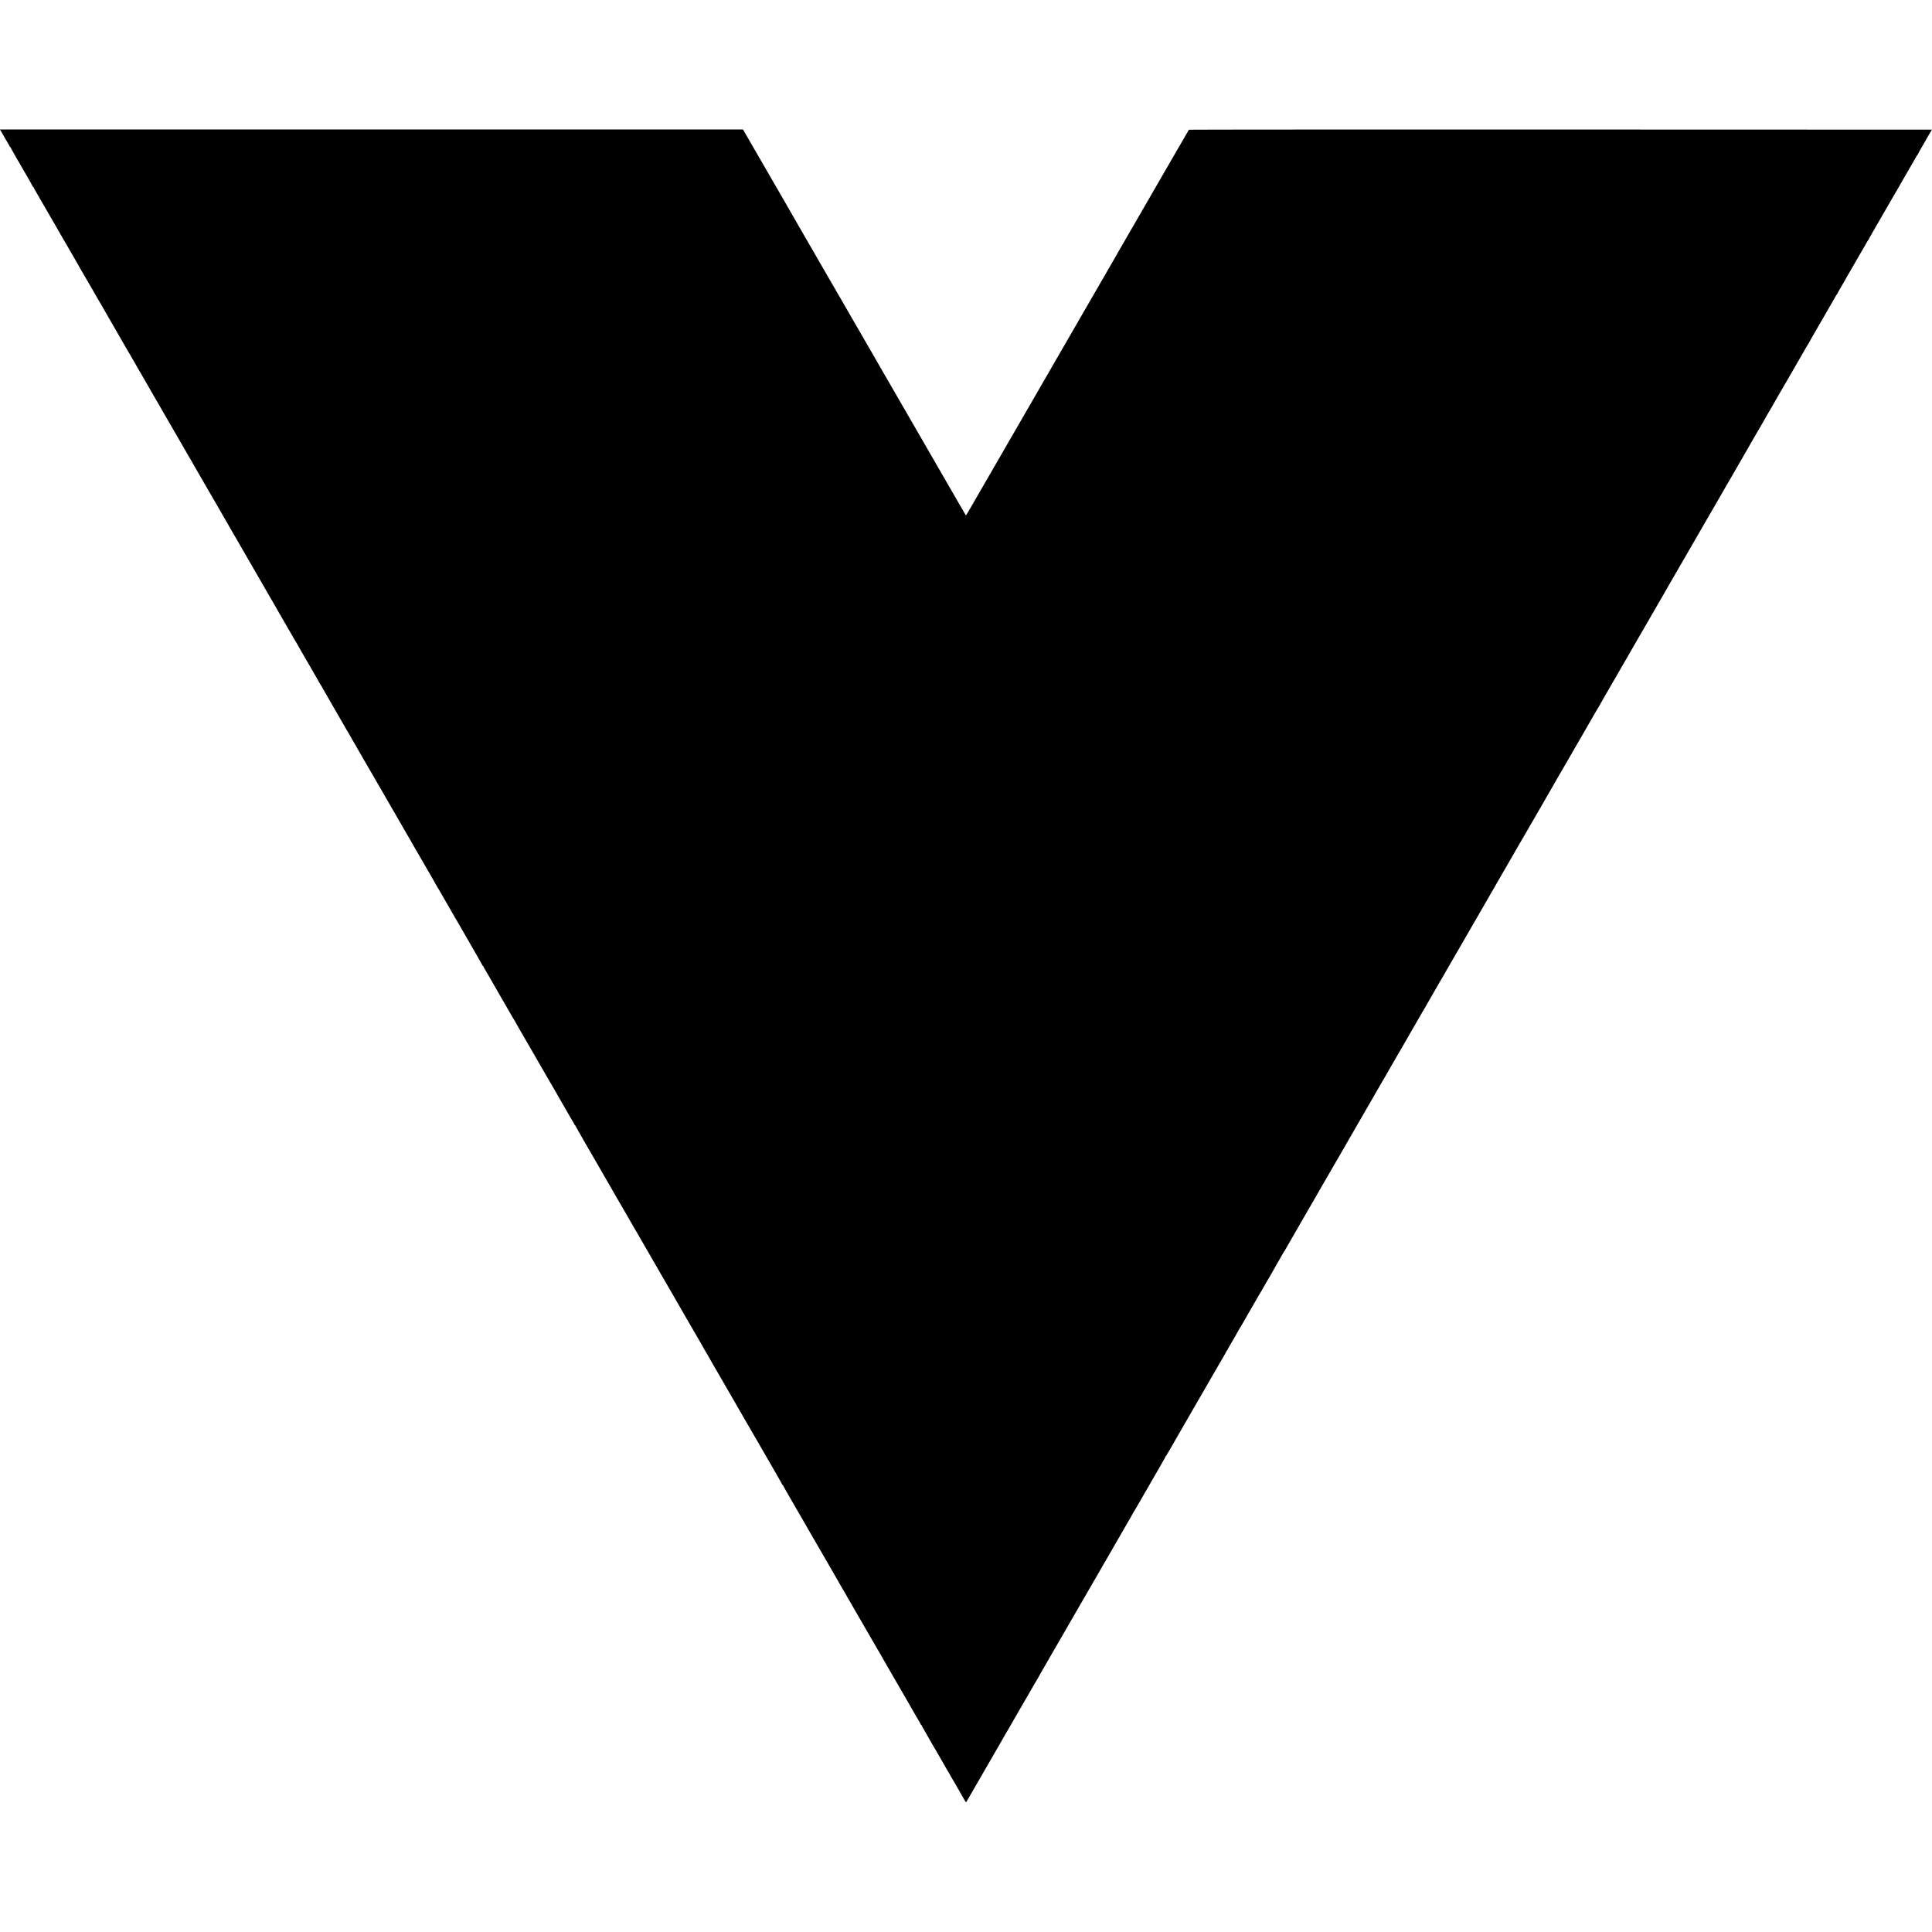
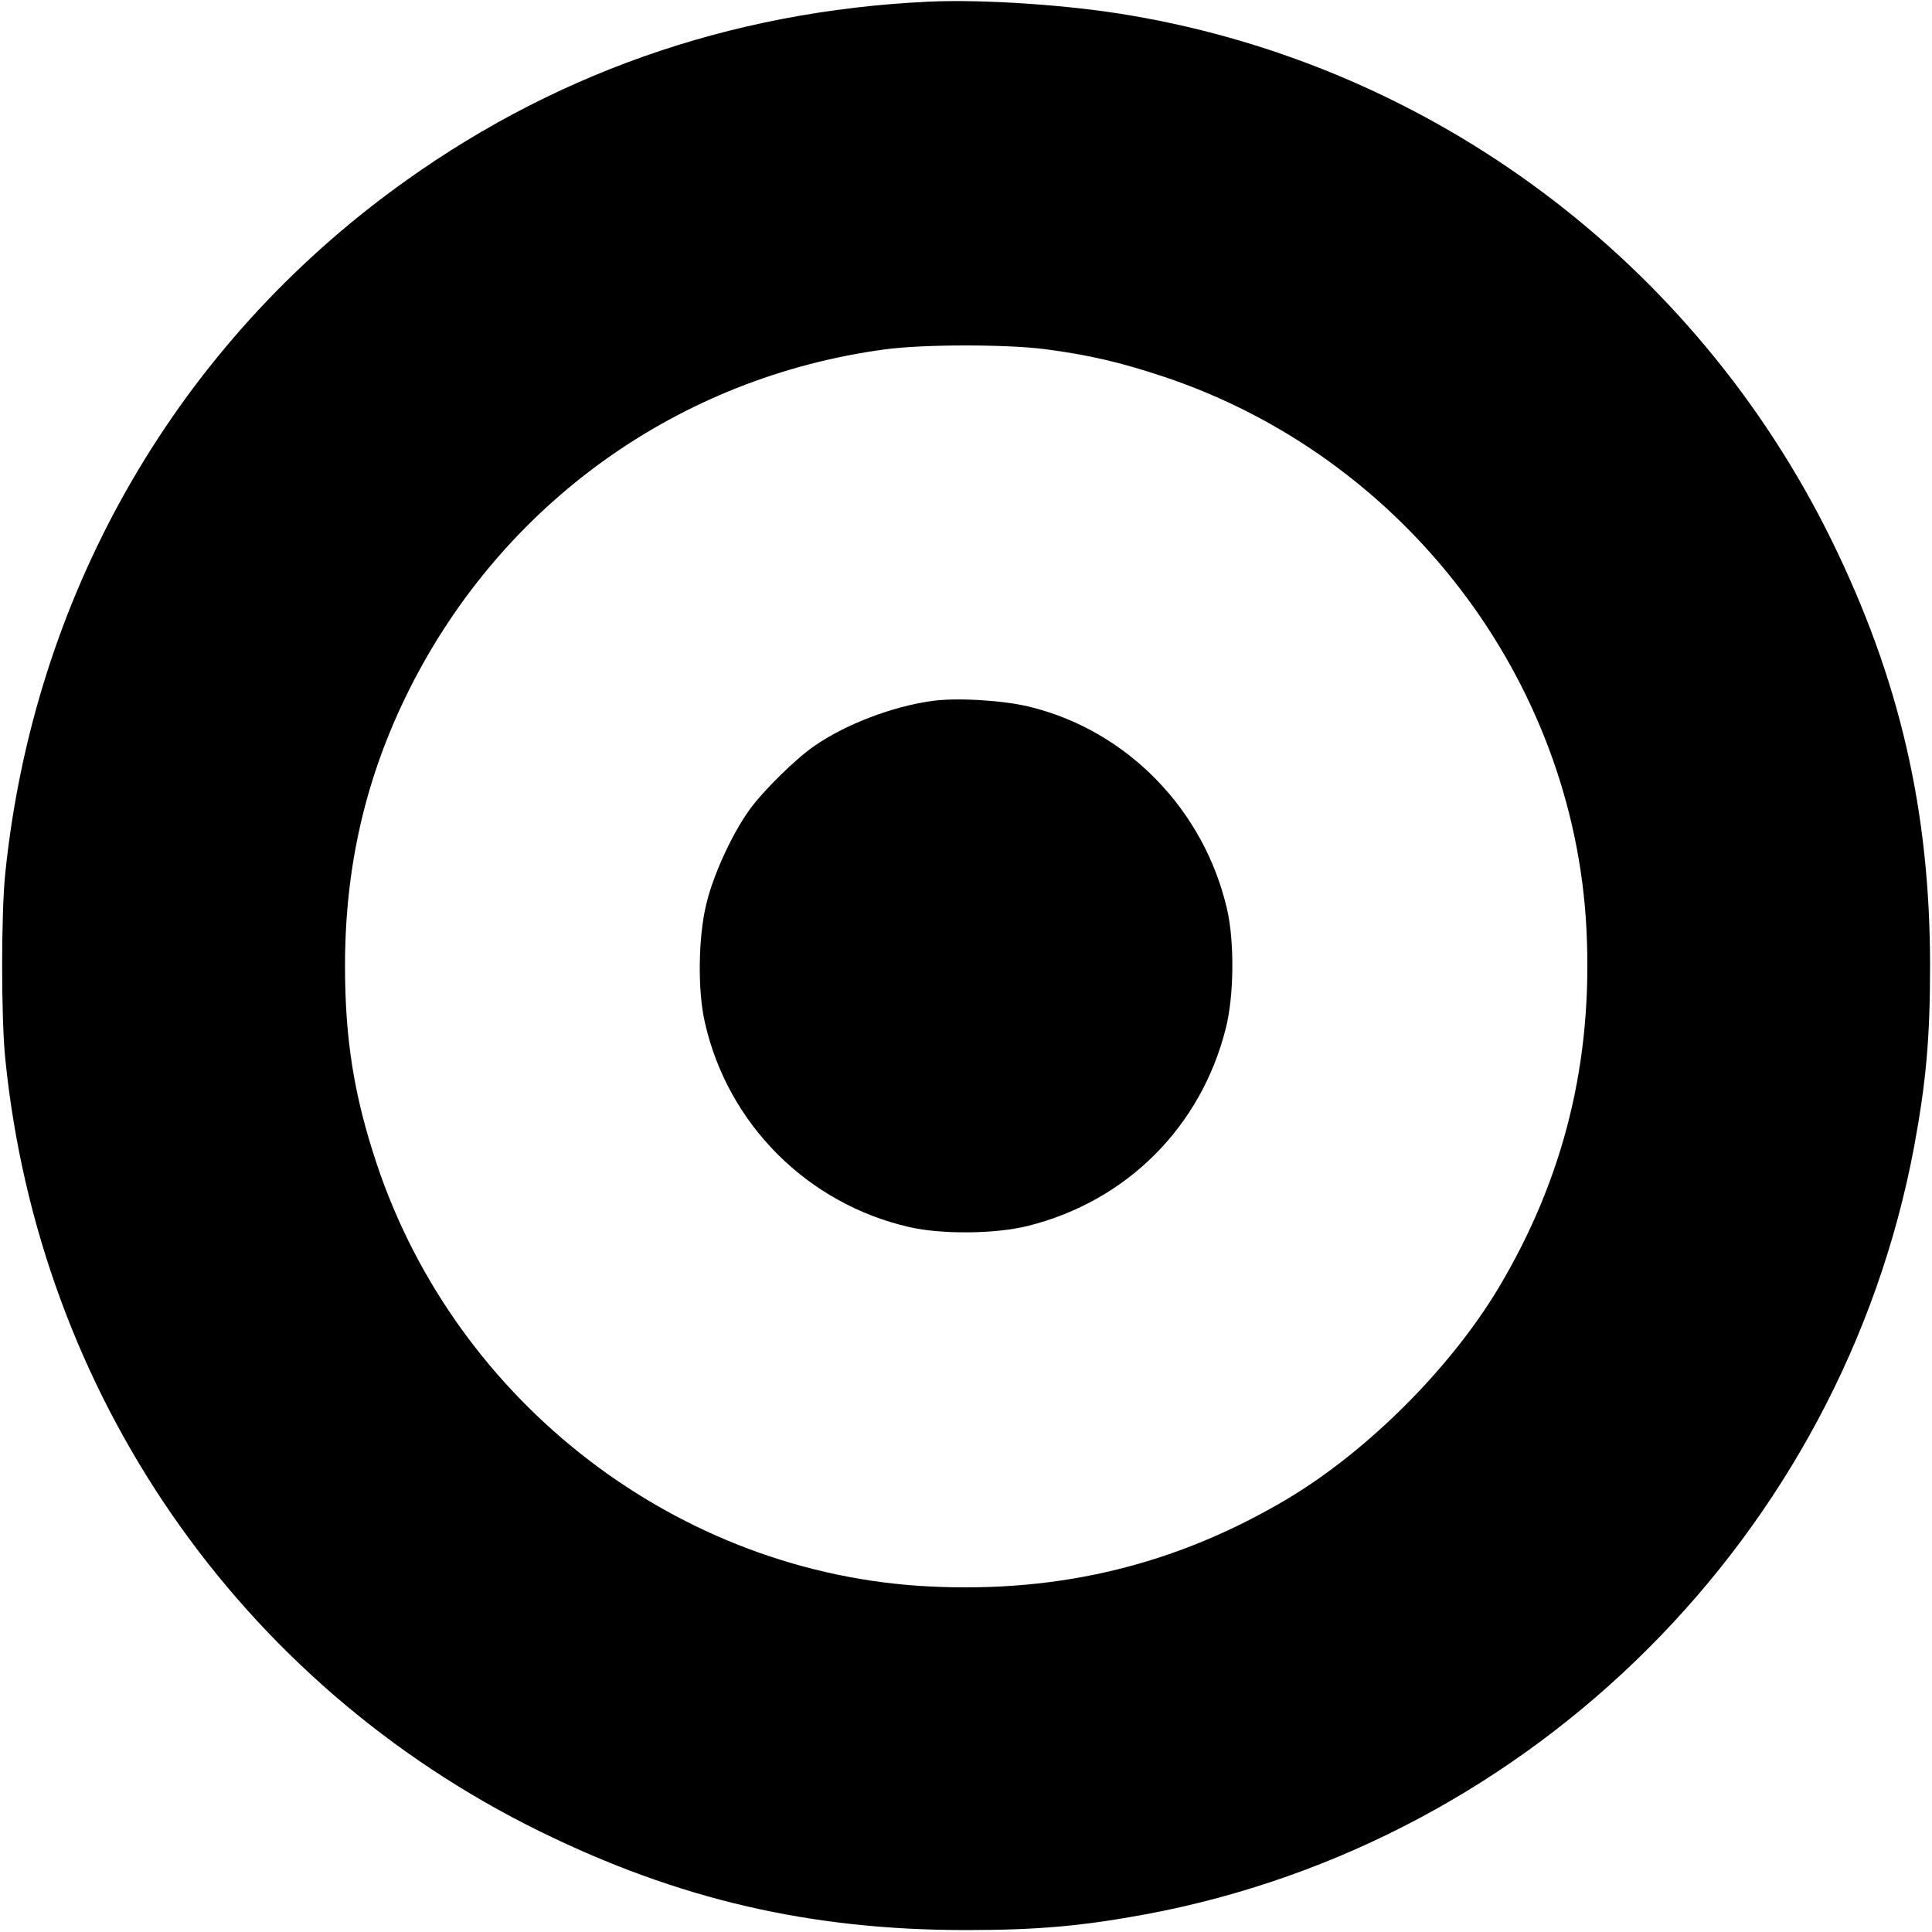
- <svg xmlns="http://www.w3.org/2000/svg" version="1.0" width="16pt" height="16pt" viewBox="0 0 16 16" preserveAspectRatio="xMidYMid meet">
-   <g transform="translate(0,16) scale(0.00032,-0.00032)" fill="#000000" stroke="none">
-     <path d="M18 46618 c45 -75 122 -207 122 -211 0 -2 25 -45 55 -95 30 -50 55 -96 55 -102 0 -5 5 -10 10 -10 6 0 10 -4 10 -9 0 -5 73 -135 161 -288 89 -153 173 -298 187 -323 14 -25 32 -57 41 -72 88 -149 187 -324 189 -335 2 -7 8 -13 13 -13 5 0 9 -4 9 -10 0 -5 46 -89 103 -187 175 -302 490 -846 507 -876 8 -16 20 -36 25 -45 28 -46 290 -498 339 -585 13 -23 74 -129 136 -236 61 -107 123 -215 137 -240 14 -25 29 -50 33 -56 5 -5 23 -37 40 -70 18 -33 38 -67 44 -75 11 -16 21 -33 63 -109 14 -25 29 -50 33 -56 4 -5 21 -35 38 -65 55 -100 261 -455 269 -465 4 -5 14 -21 20 -35 15 -29 41 -75 103 -180 24 -41 52 -88 60 -105 9 -16 57 -100 107 -185 112 -193 362 -626 380 -660 8 -14 23 -38 33 -55 11 -16 23 -37 27 -45 4 -8 26 -46 48 -85 23 -38 53 -90 67 -115 46 -81 64 -113 178 -310 62 -107 121 -210 132 -227 37 -67 56 -99 85 -148 16 -27 32 -57 36 -65 4 -8 15 -27 25 -42 9 -15 53 -89 96 -165 44 -76 177 -307 296 -513 120 -206 268 -463 330 -570 131 -227 117 -203 200 -348 36 -62 73 -125 82 -140 10 -15 21 -34 25 -42 4 -8 20 -37 36 -65 17 -27 38 -65 48 -82 49 -85 64 -111 87 -153 13 -25 28 -49 32 -55 4 -5 78 -134 165 -285 87 -151 166 -288 176 -305 10 -16 26 -43 35 -59 9 -17 125 -217 257 -445 132 -229 253 -441 270 -471 17 -30 45 -79 64 -108 18 -29 33 -54 33 -57 0 -2 20 -37 44 -77 24 -40 123 -212 221 -383 97 -170 190 -330 205 -355 16 -25 39 -65 53 -90 13 -25 81 -144 152 -265 70 -121 137 -238 150 -260 12 -22 37 -65 55 -95 18 -30 43 -73 55 -95 12 -22 48 -85 80 -140 77 -132 163 -280 190 -330 13 -22 71 -123 130 -225 59 -102 116 -199 126 -217 10 -17 29 -50 43 -72 15 -22 26 -43 26 -45 0 -2 27 -50 60 -106 33 -56 60 -103 60 -105 0 -2 55 -98 90 -155 8 -14 182 -316 239 -414 13 -22 45 -79 72 -124 27 -46 49 -86 49 -89 0 -2 14 -24 30 -48 16 -24 30 -46 30 -49 0 -5 74 -135 100 -176 5 -8 24 -42 43 -75 50 -88 58 -101 262 -455 104 -179 199 -345 213 -370 14 -25 28 -49 32 -55 4 -5 17 -26 28 -45 10 -19 62 -109 114 -200 114 -197 133 -230 170 -295 16 -27 33 -57 38 -65 17 -28 96 -165 103 -180 4 -8 16 -28 26 -45 10 -16 77 -131 148 -255 72 -124 181 -313 243 -420 62 -107 121 -209 131 -227 35 -62 323 -560 392 -678 38 -66 83 -145 100 -175 16 -30 33 -59 37 -65 4 -5 17 -27 29 -47 34 -61 56 -100 90 -156 17 -29 31 -55 31 -57 0 -2 17 -32 39 -67 21 -35 134 -229 251 -433 117 -203 235 -407 261 -451 27 -45 49 -85 49 -88 0 -4 8 -19 19 -34 15 -21 200 -341 309 -533 10 -19 33 -58 51 -87 17 -29 31 -54 31 -56 0 -2 25 -44 55 -94 30 -50 55 -95 55 -98 0 -4 6 -15 14 -23 7 -9 27 -41 43 -71 17 -30 170 -297 342 -594 171 -296 311 -542 311 -547 0 -5 5 -9 10 -9 6 0 10 -4 10 -10 0 -5 22 -47 49 -92 27 -46 58 -99 68 -118 24 -43 81 -140 93 -160 5 -8 66 -114 135 -235 69 -121 130 -227 135 -235 12 -21 259 -447 283 -490 10 -19 28 -47 38 -62 11 -14 19 -29 19 -32 0 -3 37 -69 83 -148 99 -170 305 -526 337 -583 13 -22 31 -53 41 -70 11 -16 22 -37 26 -45 7 -14 82 -146 103 -180 14 -24 181 -311 205 -355 13 -22 46 -80 75 -130 29 -49 64 -110 78 -135 14 -25 51 -88 82 -140 31 -52 59 -102 63 -110 4 -8 18 -33 31 -55 205 -353 284 -489 309 -535 17 -30 45 -78 62 -106 18 -28 36 -60 39 -72 4 -12 12 -22 17 -22 5 0 9 -4 9 -10 0 -5 109 -197 241 -427 133 -230 250 -431 259 -448 51 -90 222 -385 280 -485 37 -63 78 -135 92 -160 14 -25 67 -117 118 -205 51 -88 101 -175 111 -193 34 -58 55 -95 149 -257 51 -88 101 -173 110 -190 9 -16 76 -131 147 -255 72 -124 140 -241 151 -260 61 -108 281 -489 355 -615 38 -66 77 -133 87 -150 35 -63 91 -161 100 -175 14 -23 99 -169 128 -220 54 -97 135 -235 142 -245 4 -5 20 -32 35 -60 26 -48 238 -416 276 -480 10 -16 26 -46 37 -65 30 -53 382 -661 403 -695 10 -16 22 -37 26 -45 4 -8 26 -48 50 -88 24 -41 43 -75 43 -77 0 -2 22 -40 50 -85 27 -45 50 -84 50 -86 0 -3 38 -69 83 -147 84 -142 302 -520 340 -587 10 -19 34 -60 52 -90 18 -30 44 -75 57 -100 14 -25 45 -79 70 -120 25 -41 56 -96 70 -121 14 -25 77 -133 138 -240 62 -107 122 -210 132 -229 25 -43 310 -535 337 -581 11 -19 26 -45 34 -59 17 -32 238 -414 266 -460 11 -19 24 -41 28 -49 3 -7 75 -133 160 -278 84 -146 153 -269 153 -274 0 -5 5 -9 10 -9 6 0 10 -4 10 -10 0 -5 82 -150 181 -322 182 -314 201 -346 240 -415 12 -21 80 -139 152 -263 71 -124 141 -245 155 -270 14 -25 28 -49 32 -55 6 -8 145 -248 220 -380 37 -66 209 -362 229 -395 11 -19 24 -42 28 -49 4 -8 67 -118 140 -243 73 -125 133 -230 133 -233 0 -2 15 -28 33 -57 19 -29 47 -78 64 -108 17 -30 53 -93 79 -139 53 -90 82 -141 157 -272 82 -142 115 -199 381 -659 142 -245 268 -463 281 -485 12 -22 71 -125 132 -230 60 -104 172 -298 248 -430 76 -132 146 -253 156 -270 11 -16 22 -36 26 -44 3 -8 30 -54 60 -103 29 -49 53 -91 53 -93 0 -3 18 -34 40 -70 22 -36 40 -67 40 -69 0 -2 37 -66 81 -142 45 -77 98 -168 119 -204 20 -36 47 -81 58 -100 12 -19 27 -47 33 -62 6 -16 15 -28 20 -28 5 0 9 -4 9 -9 0 -6 63 -118 140 -251 77 -133 140 -243 140 -245 0 -2 18 -33 41 -70 22 -37 49 -83 60 -101 10 -19 29 -51 40 -71 25 -45 109 -189 126 -218 7 -11 17 -29 22 -40 6 -11 22 -38 35 -60 14 -22 37 -62 52 -90 14 -27 35 -62 45 -77 11 -14 19 -29 19 -32 0 -3 18 -35 40 -71 22 -36 40 -67 40 -69 0 -2 19 -35 42 -72 23 -38 55 -94 72 -124 26 -47 139 -244 171 -298 6 -9 21 -36 34 -60 28 -48 37 -51 51 -19 6 12 19 36 29 52 10 17 27 46 38 65 11 19 104 181 208 360 103 179 199 345 213 370 14 25 42 74 64 109 21 34 38 65 38 67 0 2 18 33 40 69 22 36 40 67 40 69 0 3 177 310 199 346 16 26 136 234 140 244 2 5 25 44 52 88 27 44 49 81 49 84 0 2 18 34 40 70 22 36 40 67 40 69 0 2 20 36 43 77 35 58 169 289 297 513 9 17 50 86 90 155 40 69 86 150 103 180 16 30 35 62 41 70 6 8 16 24 22 35 35 64 72 129 167 293 59 100 116 199 127 220 11 20 30 53 41 72 43 72 1070 1850 1121 1940 14 25 65 113 113 195 48 83 96 166 107 185 10 19 28 50 38 68 11 18 73 124 137 235 64 111 175 303 246 427 71 124 173 299 225 390 52 91 116 202 143 248 27 45 49 85 49 89 0 4 6 14 14 22 7 9 28 43 46 76 26 47 251 436 378 655 11 19 29 51 40 70 11 19 101 176 201 348 99 172 181 317 181 323 0 5 5 9 10 9 6 0 10 5 10 11 0 6 8 23 18 37 11 15 32 52 49 82 16 30 130 228 253 440 122 212 234 405 248 430 13 25 39 70 57 100 39 65 69 117 130 225 25 44 50 87 55 95 12 19 78 134 220 380 61 107 129 224 150 260 161 277 222 382 246 425 15 28 47 83 71 123 24 41 43 78 43 83 0 5 4 9 8 9 4 0 13 12 19 28 7 15 23 45 36 67 66 110 277 478 277 483 0 3 6 13 14 21 7 9 27 41 43 71 17 30 45 80 63 110 34 57 375 649 394 685 6 11 16 27 22 35 6 8 26 42 44 75 18 33 41 74 51 90 10 17 24 41 32 55 54 97 72 128 88 152 11 14 19 28 19 30 0 3 79 141 175 308 96 167 175 305 175 308 0 3 6 13 14 21 7 9 26 39 41 66 33 60 276 483 338 587 24 40 46 80 50 88 4 8 13 24 20 35 14 23 95 163 125 215 11 19 52 91 92 160 40 69 80 139 90 155 9 17 103 179 207 360 105 182 200 346 211 365 103 181 463 802 489 845 7 11 15 27 19 35 4 8 29 51 55 95 64 110 828 1433 848 1470 9 17 24 41 33 55 9 14 29 48 45 77 15 28 52 93 82 145 30 51 62 107 71 123 17 30 231 398 400 690 51 88 103 179 115 202 12 23 26 48 32 55 6 7 24 38 40 68 17 30 61 107 98 170 37 63 84 144 103 180 19 36 41 72 48 81 8 8 14 18 14 21 0 4 27 51 59 106 32 55 72 124 89 154 16 29 71 125 122 213 51 88 104 180 118 205 13 25 28 50 32 55 4 6 17 26 28 45 11 19 45 80 77 135 31 55 66 116 77 135 11 19 88 152 171 295 401 694 620 1072 650 1125 11 19 87 152 170 295 83 143 158 273 166 288 9 16 21 36 26 45 6 9 31 52 55 96 25 43 54 94 66 115 11 20 95 164 186 321 91 157 173 299 182 315 9 17 26 46 37 65 12 19 66 114 121 210 56 96 108 186 117 200 8 14 24 40 34 59 24 45 383 664 412 713 5 9 17 29 26 45 15 28 120 210 241 419 36 61 68 117 72 125 4 8 12 23 19 34 35 57 245 420 262 453 11 20 35 61 53 90 17 29 32 54 32 56 0 3 28 51 62 108 33 57 70 119 80 138 10 19 23 42 28 50 5 8 32 53 59 100 27 47 149 258 271 470 122 212 234 405 248 430 30 53 62 108 80 135 6 11 15 27 19 35 4 8 85 150 181 315 96 165 187 323 202 350 31 56 116 202 130 225 5 8 25 42 43 75 19 33 92 159 162 280 149 257 157 271 202 350 19 33 38 67 43 75 9 14 228 392 275 475 12 22 55 96 95 165 40 69 80 139 90 155 24 42 202 350 221 383 9 15 27 47 41 72 14 25 75 131 136 236 61 106 121 210 134 232 99 172 271 470 279 482 5 8 23 40 40 70 18 30 81 141 142 245 60 105 121 210 135 235 14 25 71 124 127 220 56 96 143 247 194 335 51 88 96 167 102 175 14 24 180 311 204 355 23 43 340 590 356 615 5 8 50 87 101 175 171 301 517 898 582 1008 25 43 46 81 46 83 0 2 12 23 27 47 14 23 40 67 56 97 16 30 35 62 42 70 7 8 15 22 18 30 4 8 20 38 37 65 16 28 33 57 37 65 6 12 111 196 143 250 5 8 55 95 112 193 57 98 113 195 126 215 12 20 27 46 32 57 6 11 14 27 20 35 5 8 76 130 156 270 80 140 165 287 187 325 23 39 52 90 66 115 13 25 30 52 37 61 8 8 14 18 14 21 0 4 41 77 92 165 50 87 175 302 276 478 101 176 208 360 236 408 28 49 67 117 86 152 19 35 41 70 48 77 6 6 12 15 12 19 0 7 124 224 167 291 12 21 23 40 23 42 0 2 21 40 46 83 26 43 55 92 64 109 54 95 327 568 354 614 19 30 45 75 59 100 71 128 82 145 89 148 4 2 8 8 8 13 0 5 42 82 94 172 311 538 496 858 518 897 14 25 40 70 58 100 18 30 42 71 53 90 10 19 79 139 152 265 73 127 142 246 153 265 10 19 43 76 72 125 29 50 63 108 75 130 65 116 80 140 87 143 4 2 8 8 8 12 0 8 114 212 140 250 6 8 14 24 20 35 5 11 54 97 108 190 l100 170 -9611 3 c-5286 1 -9614 -1 -9618 -5 -5 -6 -419 -719 -619 -1068 -89 -155 -267 -463 -323 -560 -38 -66 -81 -140 -95 -165 -31 -56 -263 -457 -526 -910 -110 -190 -224 -388 -254 -440 -29 -52 -61 -109 -71 -125 -23 -39 -243 -420 -268 -465 -11 -19 -204 -352 -428 -740 -224 -388 -477 -826 -563 -975 -85 -148 -185 -322 -222 -385 -37 -63 -120 -207 -185 -320 -65 -113 -177 -306 -248 -430 -72 -124 -172 -297 -222 -385 -51 -88 -142 -245 -202 -350 -131 -226 -247 -427 -408 -705 -65 -113 -249 -432 -410 -710 -160 -278 -388 -673 -506 -877 -118 -205 -216 -373 -219 -373 -3 0 -52 82 -109 183 -58 100 -144 250 -192 332 -95 164 -402 696 -647 1120 -85 149 -228 396 -317 550 -212 365 -982 1700 -1008 1745 -10 19 -43 76 -72 125 -29 50 -64 110 -77 135 -14 25 -63 110 -110 190 -47 80 -96 165 -110 190 -14 25 -99 171 -188 325 -89 154 -174 300 -188 325 -13 25 -64 113 -112 195 -48 83 -140 242 -205 355 -65 113 -183 317 -263 454 -79 137 -152 264 -163 282 -50 89 -335 583 -354 614 -12 19 -34 58 -50 85 -15 28 -129 226 -253 440 -124 215 -235 408 -247 430 -12 22 -69 121 -127 220 -58 99 -226 389 -373 645 -148 256 -324 561 -392 678 -67 117 -134 232 -147 255 -13 23 -33 59 -46 80 l-22 37 -9615 0 -9615 0 20 -32z" />
+ <svg xmlns="http://www.w3.org/2000/svg" version="1.0" width="700pt" height="700pt" viewBox="0 0 700 700" preserveAspectRatio="xMidYMid meet">
+   <g transform="translate(0,700) scale(0.1,-0.1)" fill="#000000" stroke="none">
+     <path d="M3365 6994 c-724 -34 -1380 -266 -1950 -689 -794 -589 -1294 -1474 -1396 -2470 -15 -146 -15 -520 0 -670 122 -1215 847 -2264 1936 -2800 503 -247 980 -358 1545 -358 264 0 423 15 656 58 1402 264 2515 1377 2779 2779 43 233 58 392 58 656 0 565 -111 1042 -358 1545 -495 1005 -1439 1712 -2538 1899 -222 38 -531 59 -732 50z m421 -1259 c160 -21 275 -48 431 -100 869 -290 1486 -1096 1531 -2002 24 -478 -81 -902 -320 -1302 -174 -289 -470 -585 -759 -759 -400 -239 -824 -344 -1302 -320 -906 45 -1712 662 -2002 1531 -82 246 -115 451 -115 717 0 363 76 689 234 1004 339 674 975 1129 1721 1230 140 19 437 19 581 1z" />
+     <path d="M3375 4460 c-142 -20 -308 -83 -422 -161 -69 -47 -188 -164 -239 -235 -62 -87 -130 -234 -155 -340 -29 -118 -32 -313 -5 -429 83 -368 372 -657 741 -741 117 -27 312 -25 428 4 359 89 630 360 719 719 29 116 31 311 4 428 -83 362 -364 650 -719 735 -95 23 -265 33 -352 20z" />
  </g>
</svg>
